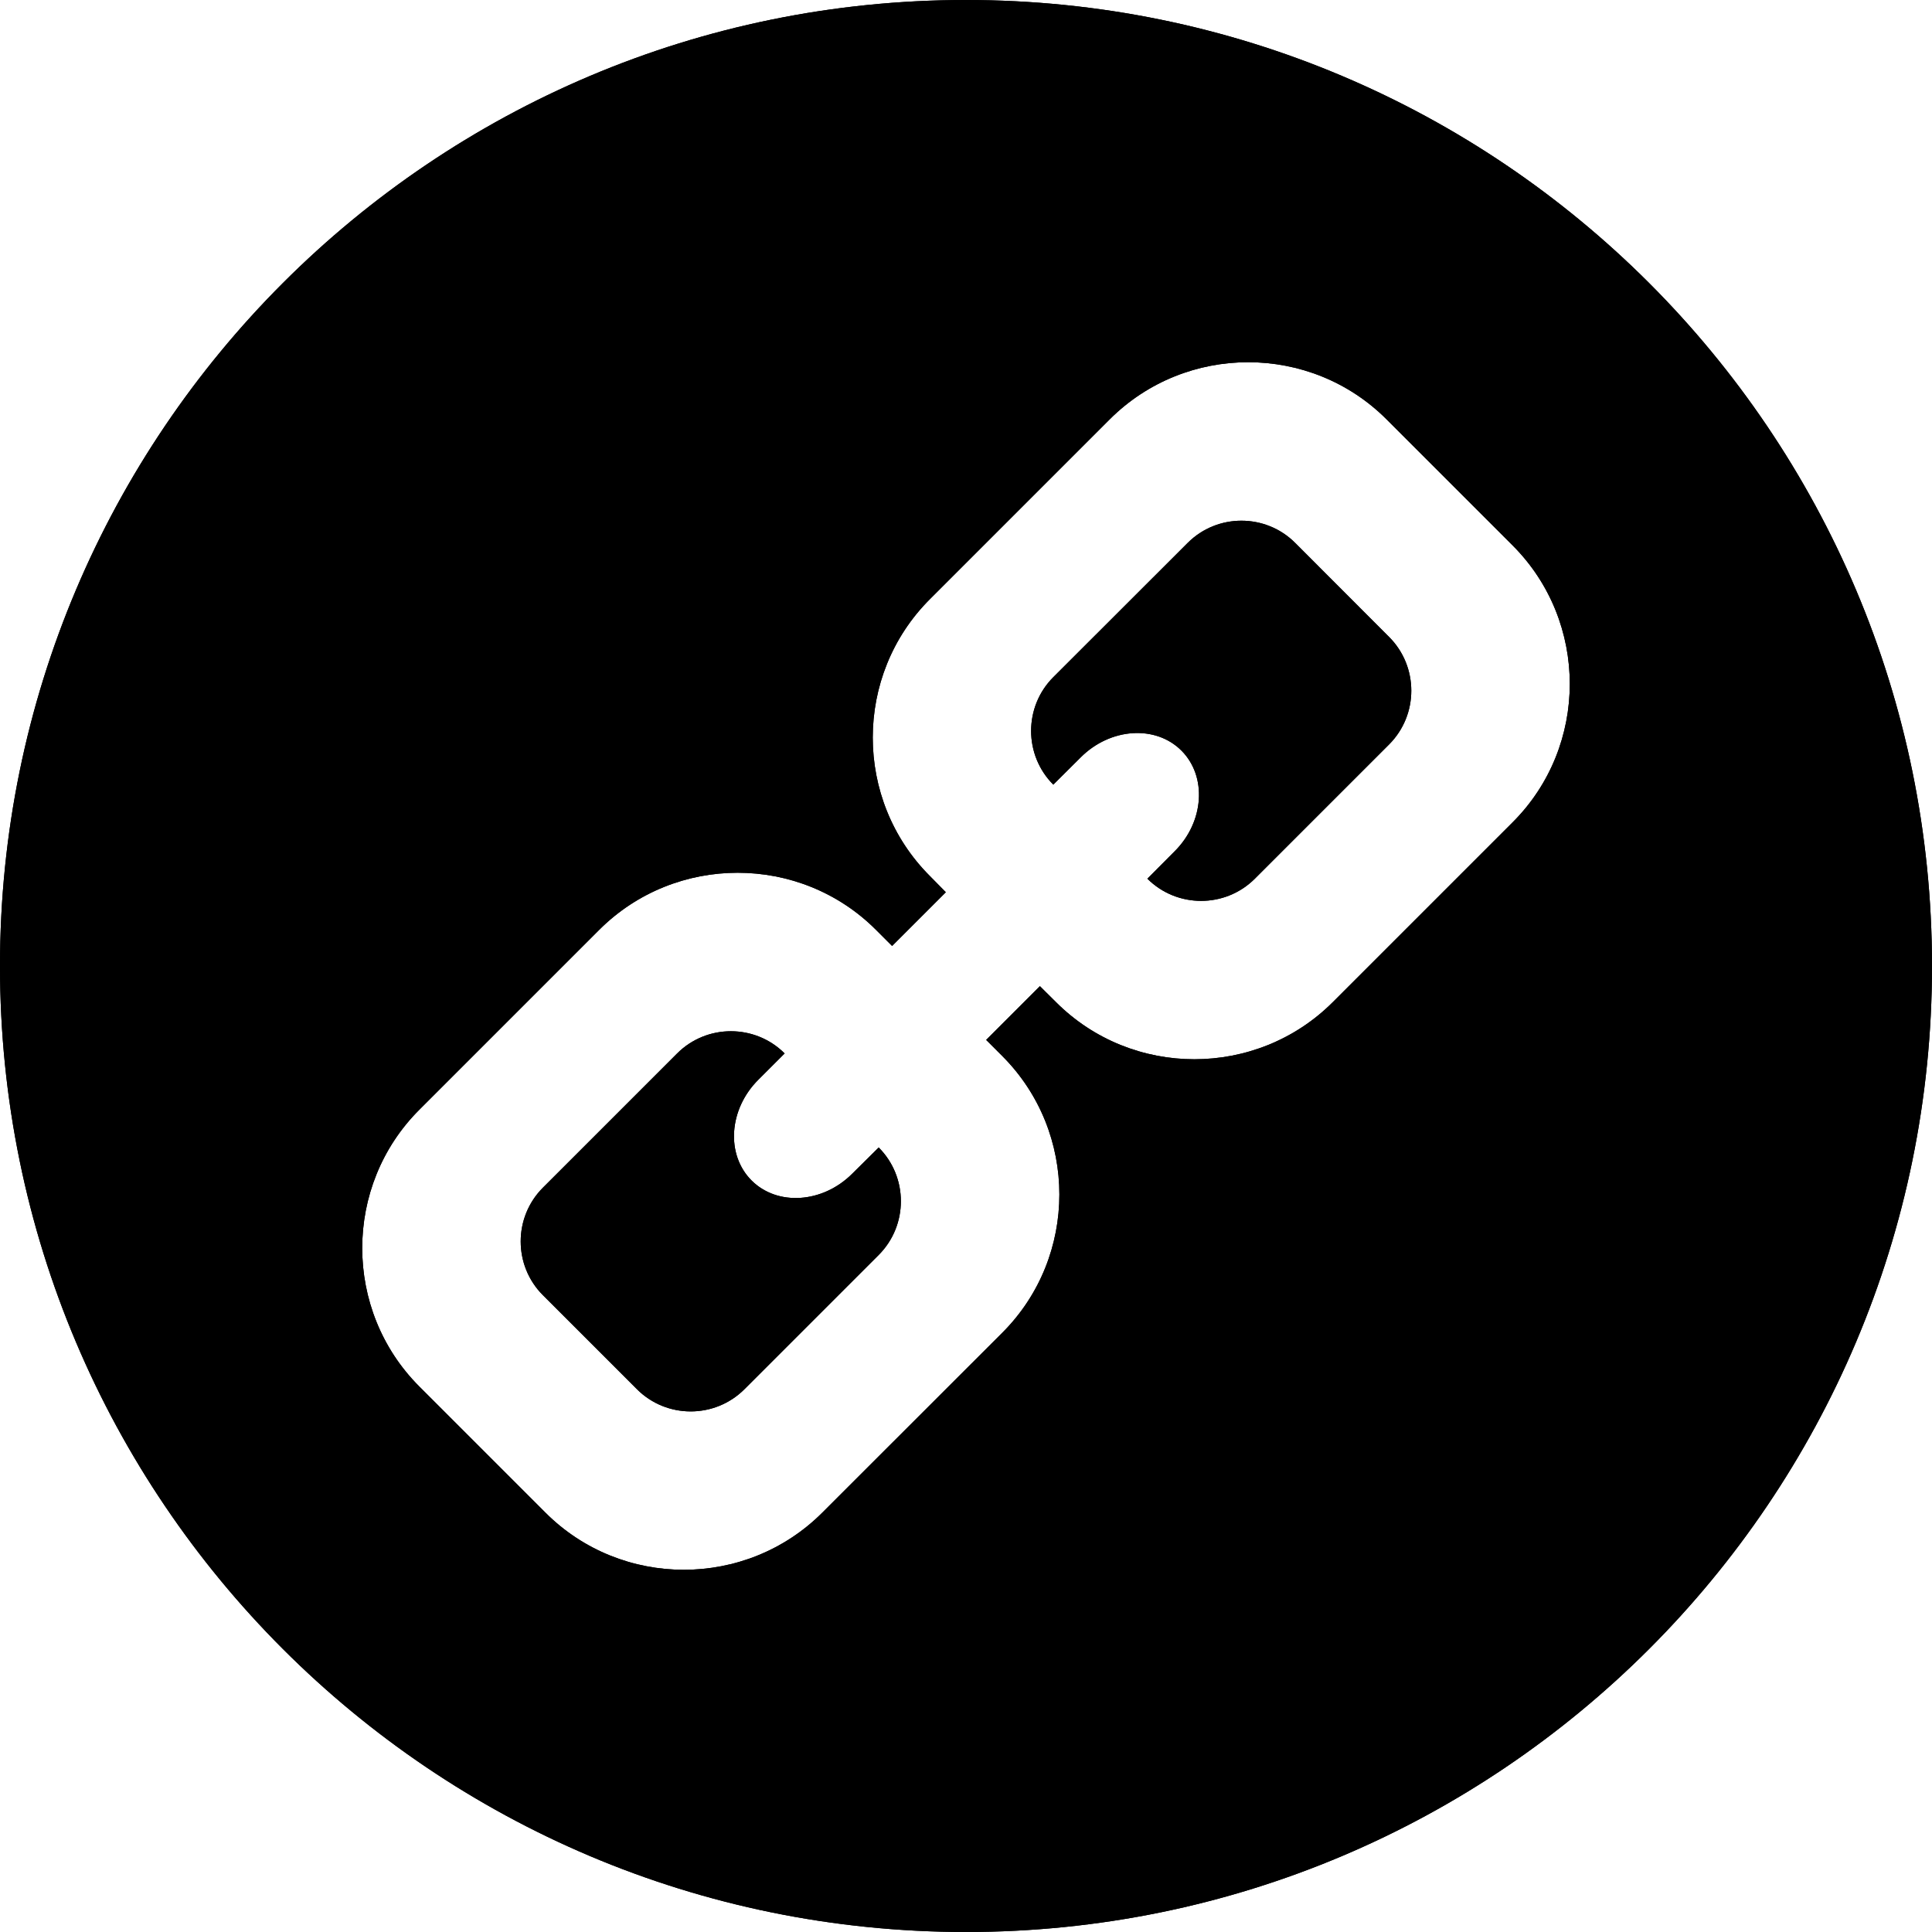
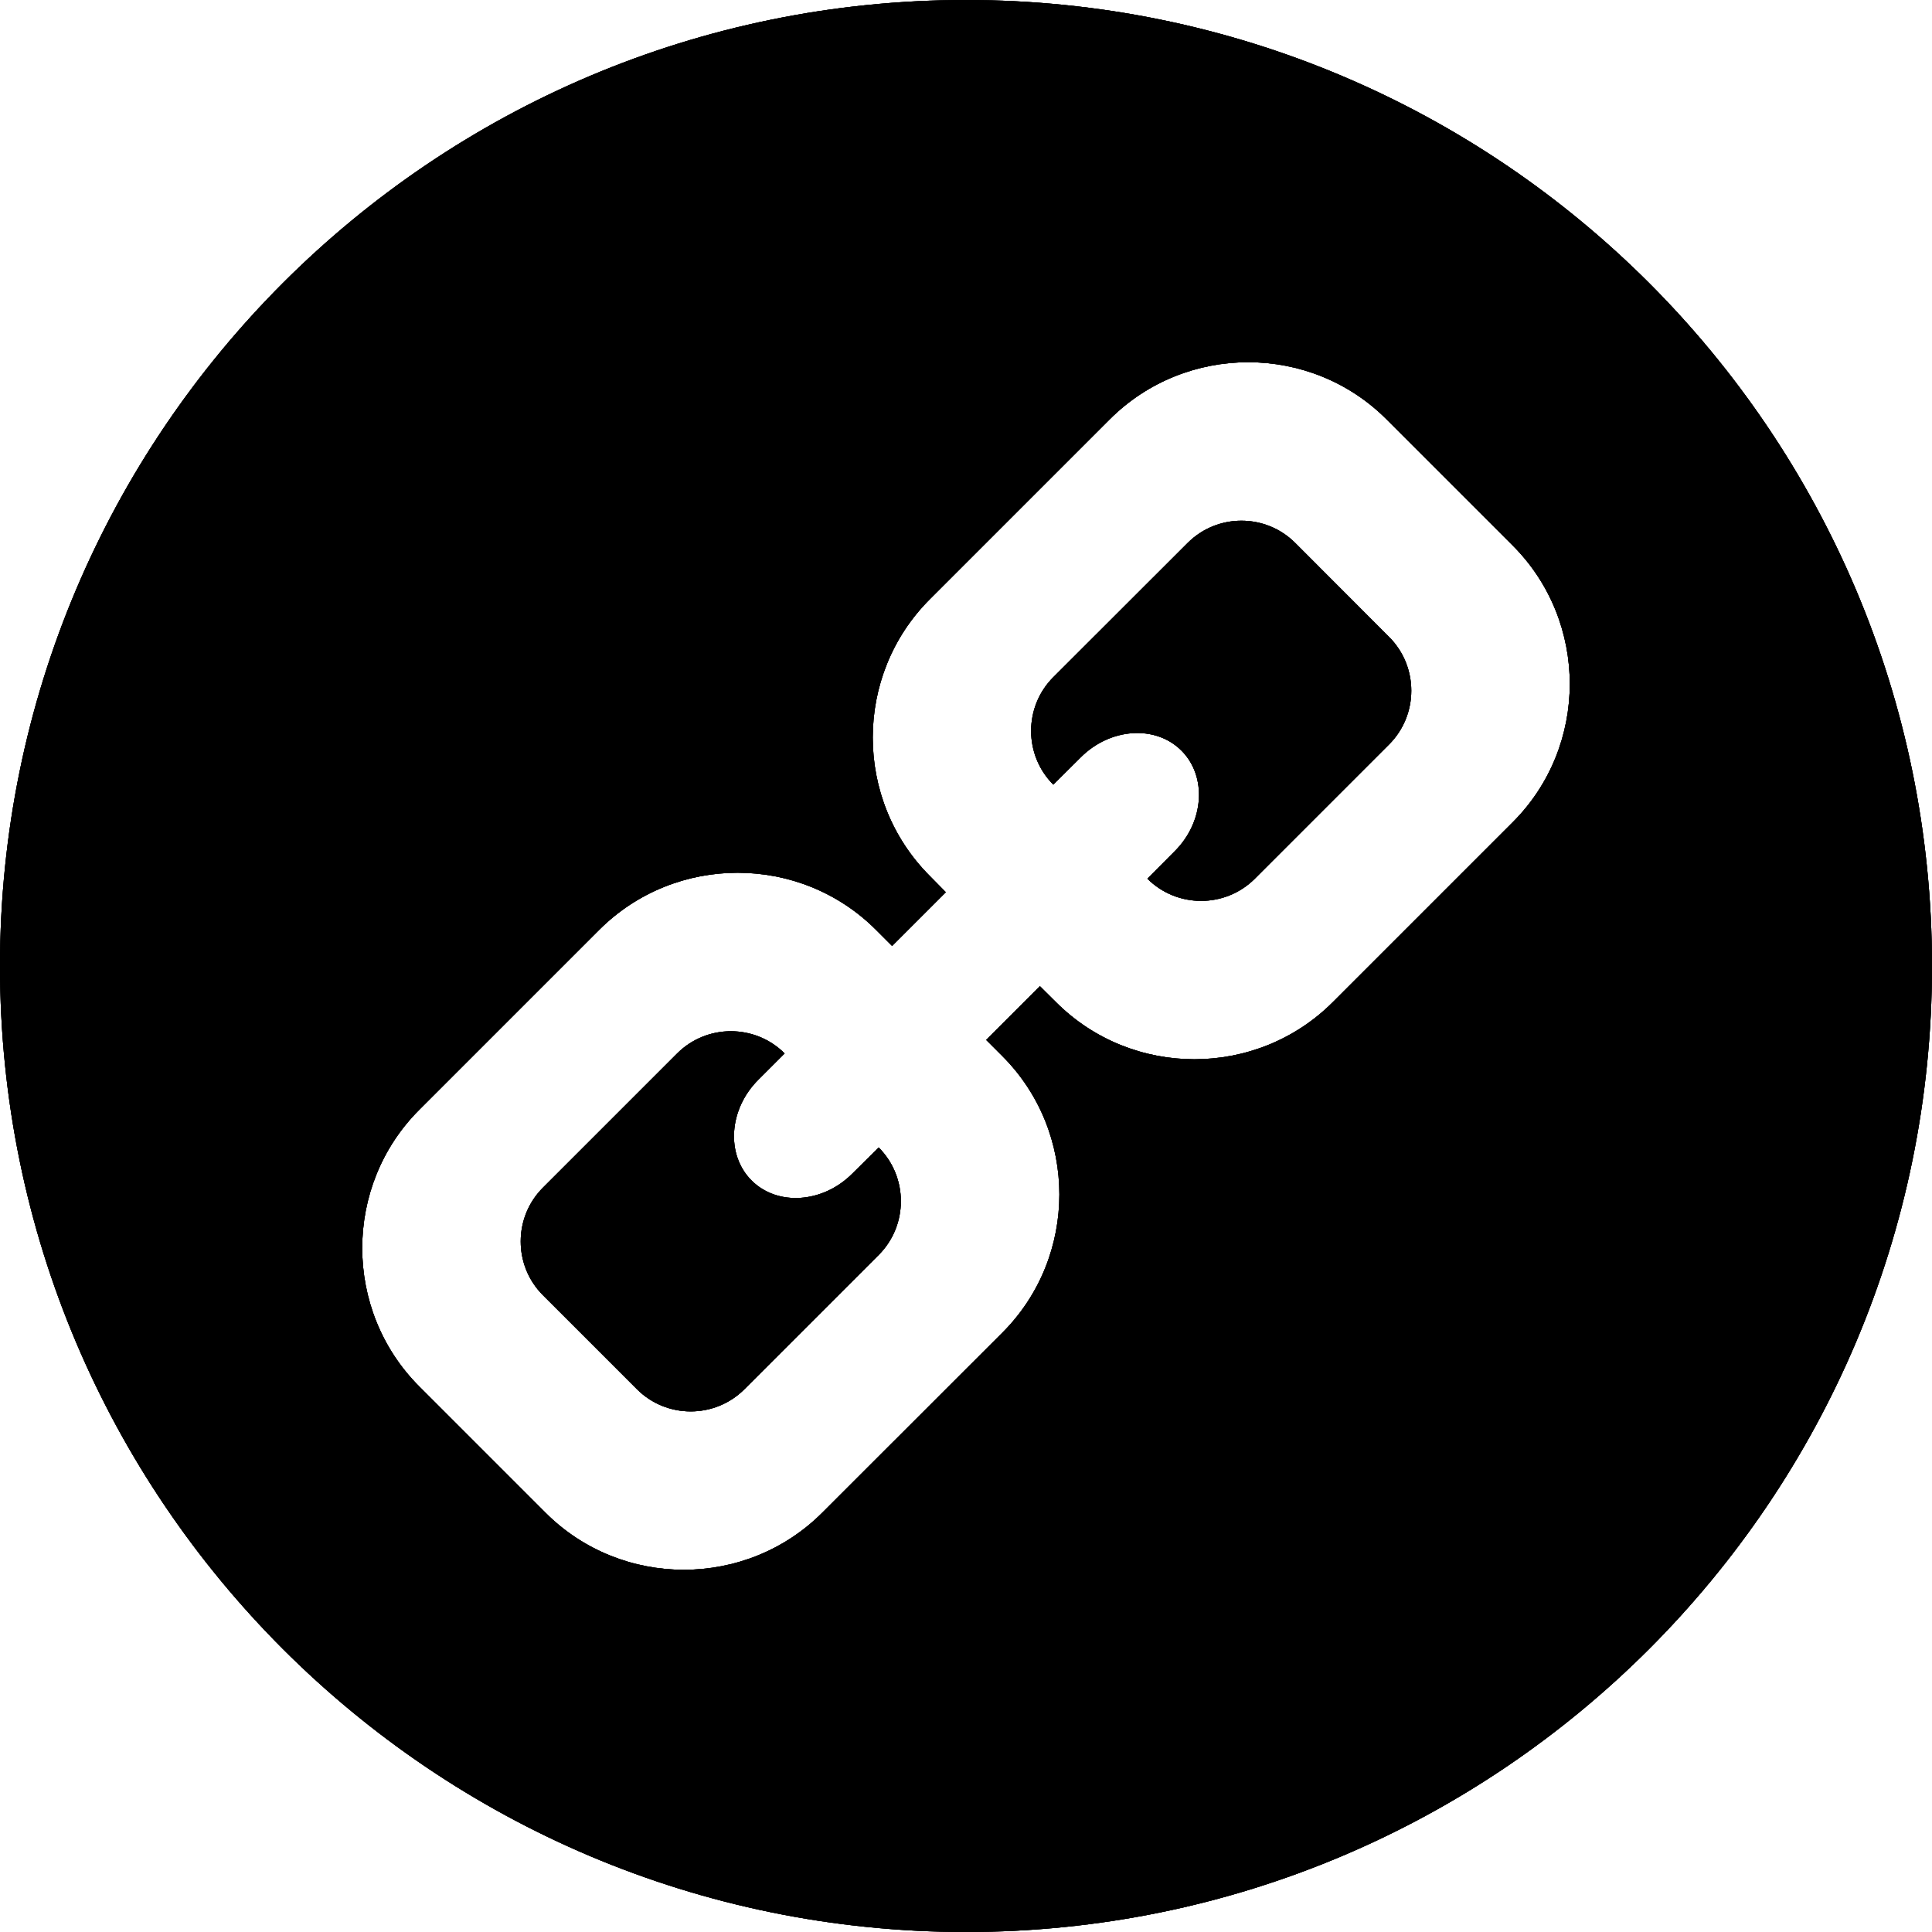
<svg xmlns="http://www.w3.org/2000/svg" xmlns:xlink="http://www.w3.org/1999/xlink" version="1.1" id="Layer_1" viewBox="0 0 16 16" enable-background="new 0 0 16 16" xml:space="preserve">
  <style>
    #chains &gt; use &gt; path {
      fill: url(#baseGradient);
    }
    #chains-pressed &gt; use &gt; path {
      fill: url(#pressedGradient);
+     }
+     #chains-black &gt; use &gt; path {
+       fill: black;
    }

    g:not(:target) {
      display: none;
    }
  </style>
  <defs>
    <linearGradient id="baseGradient" gradientUnits="userSpaceOnUse" x1="8" x2="8" y1="16" y2="0">
      <stop offset="0" style="stop-color:#808080" />
      <stop offset="1" style="stop-color:#999999" />
    </linearGradient>
    <linearGradient id="pressedGradient" gradientUnits="userSpaceOnUse" x1="8" x2="8" y1="16" y2="0">
      <stop offset="0" style="stop-color:#4D4D4D" />
      <stop offset="1" style="stop-color:#808080" />
    </linearGradient>
    <path id="path1" d="M7.058,9.72c-0.245,0.245-0.62,0.27-0.834,0.056C6.01,9.562,6.035,9.186,6.28,8.942l0.218-0.218       c-0.245-0.245-0.645-0.245-0.89,0L4.496,9.836c-0.245,0.245-0.245,0.645,0,0.89l0.779,0.779c0.245,0.245,0.645,0.245,0.89,0       l1.112-1.112c0.245-0.245,0.245-0.645,0-0.89L7.058,9.72z" />
    <path id="path2" d="M10.726,4.496c-0.245-0.245-0.645-0.245-0.89,0L8.723,5.608c-0.245,0.245-0.245,0.645,0,0.89       L8.95,6.272c0.245-0.245,0.62-0.27,0.834-0.056s0.189,0.59-0.056,0.834L9.502,7.277c0.245,0.245,0.645,0.245,0.89,0l1.112-1.112       c0.245-0.245,0.245-0.645,0-0.89L10.726,4.496z" />
    <path id="path3" d="M8,0C3.582,0,0,3.582,0,8s3.582,8,8,8s8-3.582,8-8S12.418,0,8,0z M12.527,6.81l-1.489,1.489       c-0.631,0.631-1.663,0.631-2.293,0L8.612,8.167L8.167,8.612l0.133,0.133c0.631,0.631,0.631,1.663,0,2.293L6.81,12.527       c-0.631,0.631-1.663,0.631-2.293,0l-1.044-1.044c-0.631-0.631-0.631-1.663,0-2.293l1.489-1.489c0.631-0.631,1.663-0.631,2.293,0       l0.133,0.133l0.445-0.445L7.701,7.255c-0.631-0.631-0.631-1.663,0-2.293L9.19,3.473c0.631-0.631,1.663-0.631,2.293,0l1.044,1.044       C13.158,5.148,13.158,6.18,12.527,6.81z" />
  </defs>
  <g id="chains">
    <use xlink:href="#path1" />
    <use xlink:href="#path2" />
    <use xlink:href="#path3" />
  </g>
  <g id="chains-pressed">
    <use xlink:href="#path1" />
    <use xlink:href="#path2" />
    <use xlink:href="#path3" />
  </g>
+   <g id="chains-black">
+     <use xlink:href="#path1" />
+     <use xlink:href="#path2" />
+     <use xlink:href="#path3" />
+   </g>
</svg>
